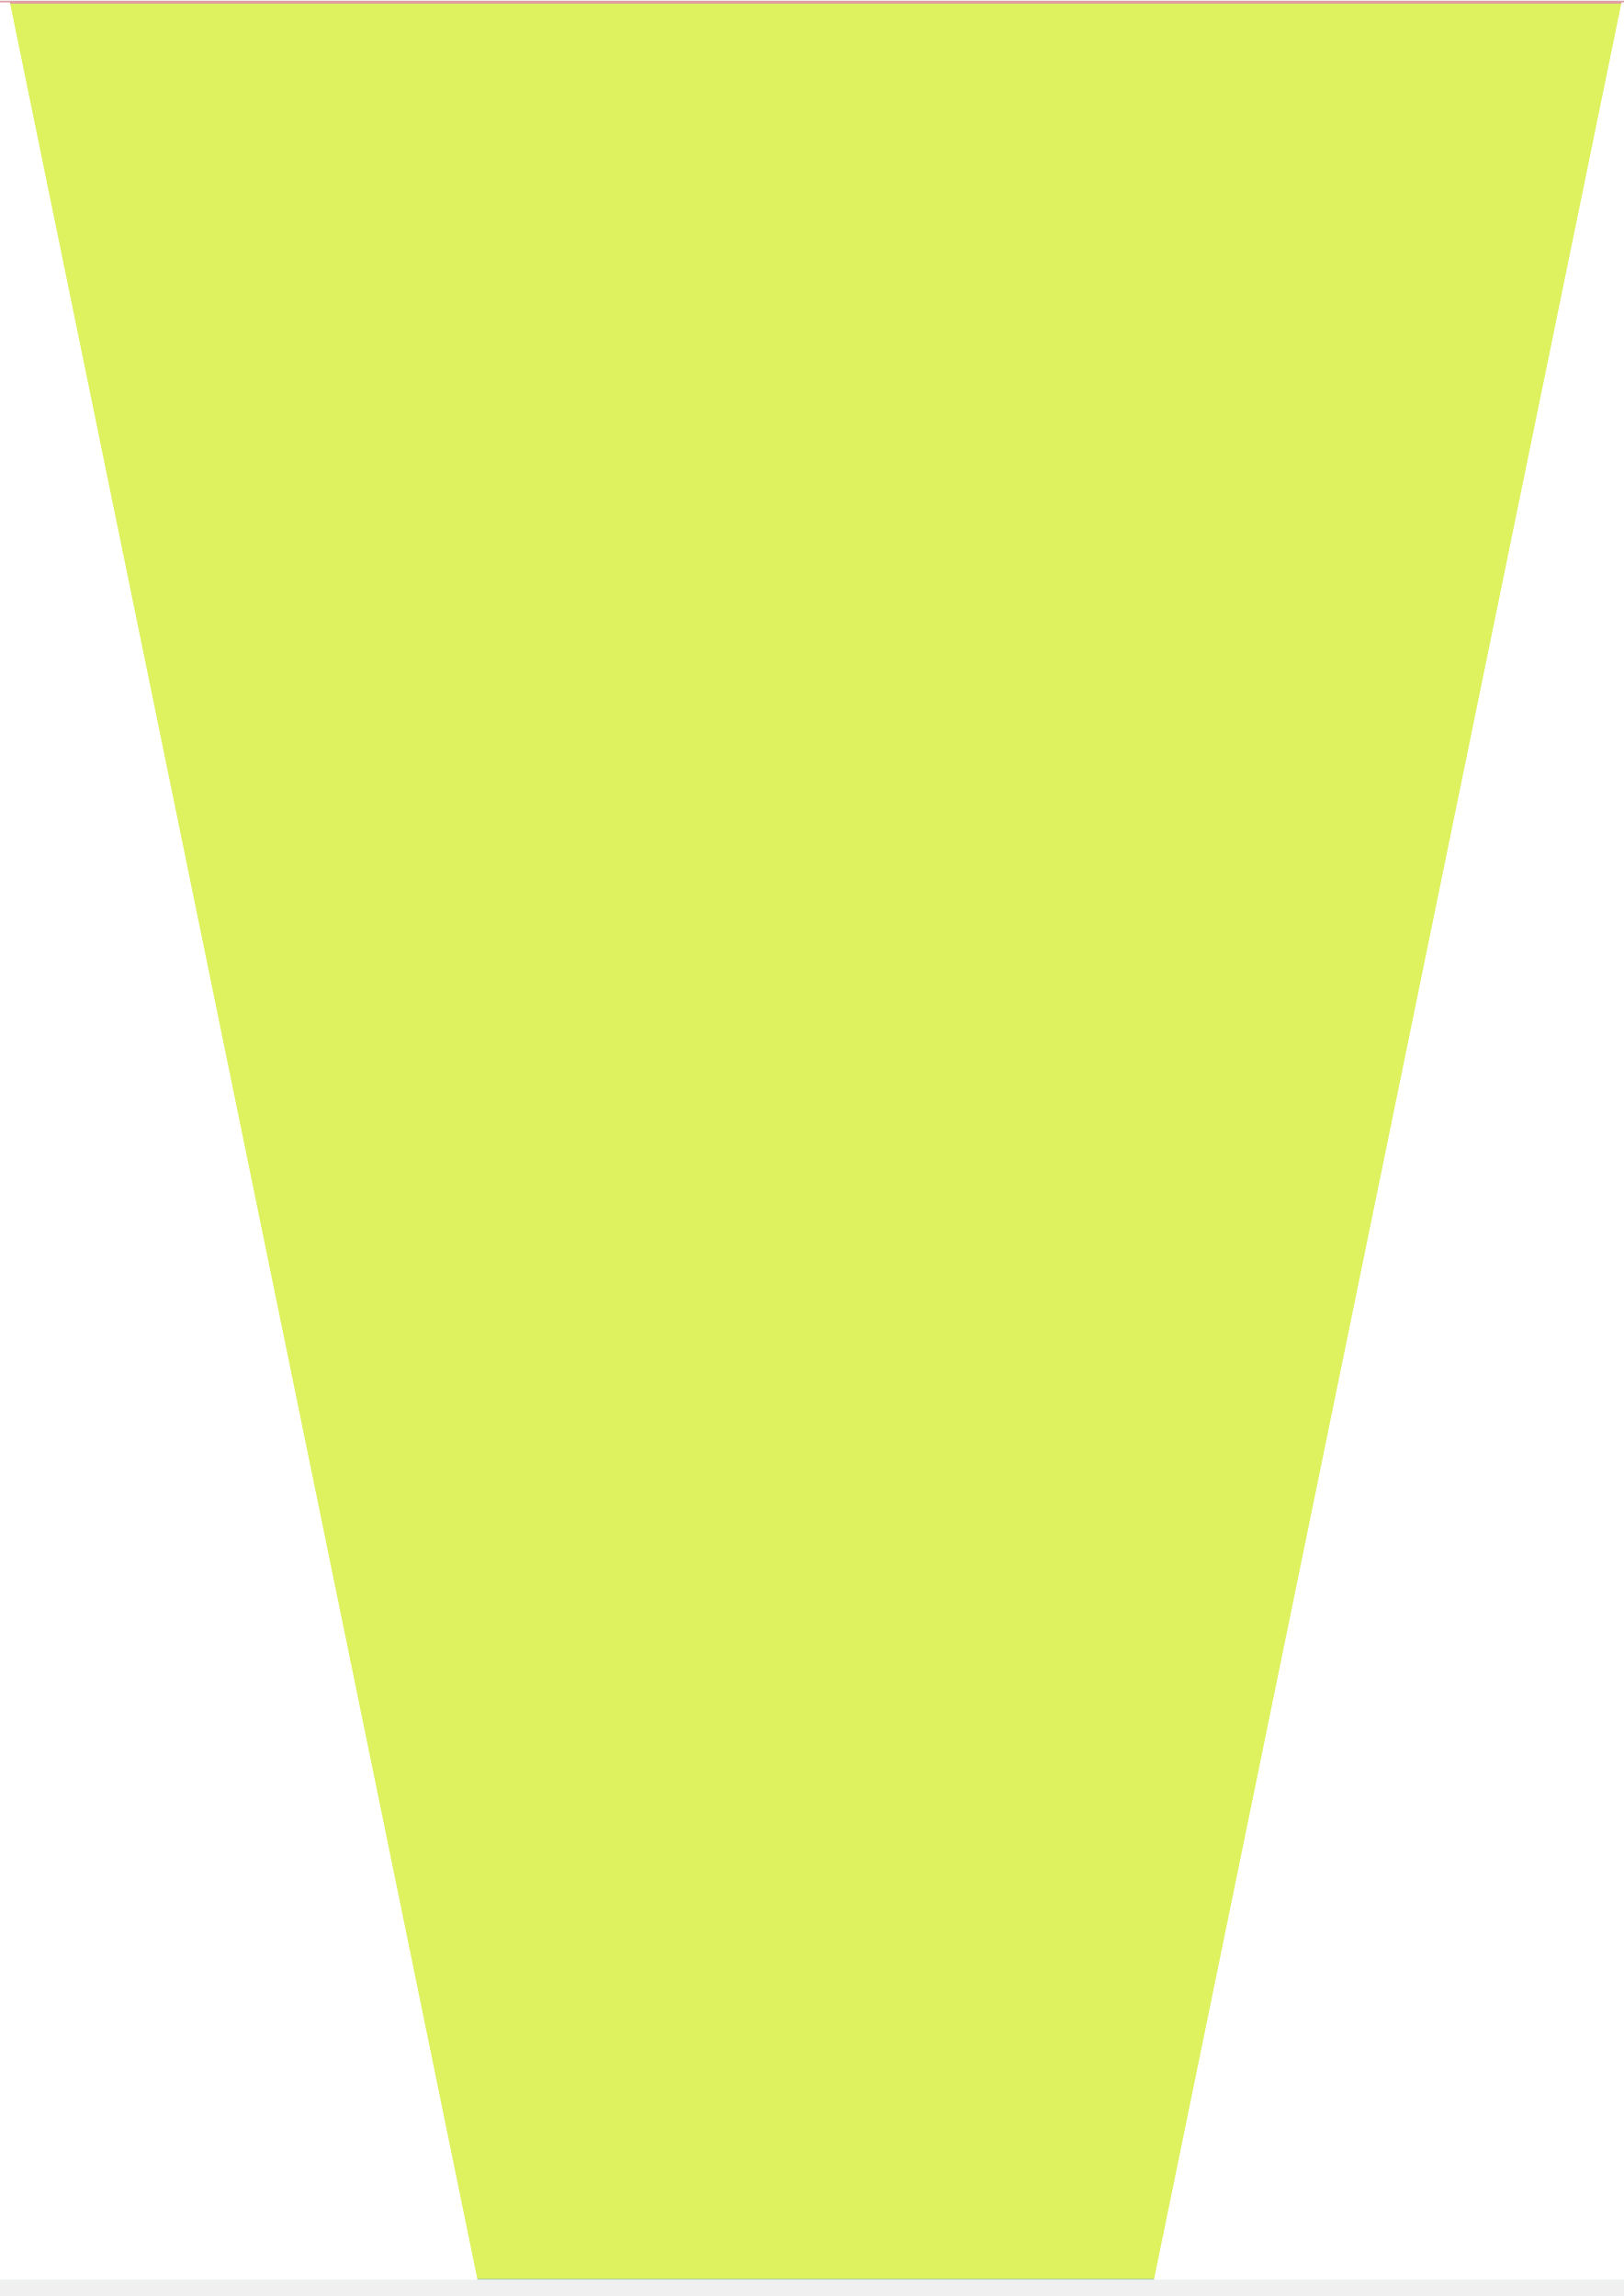
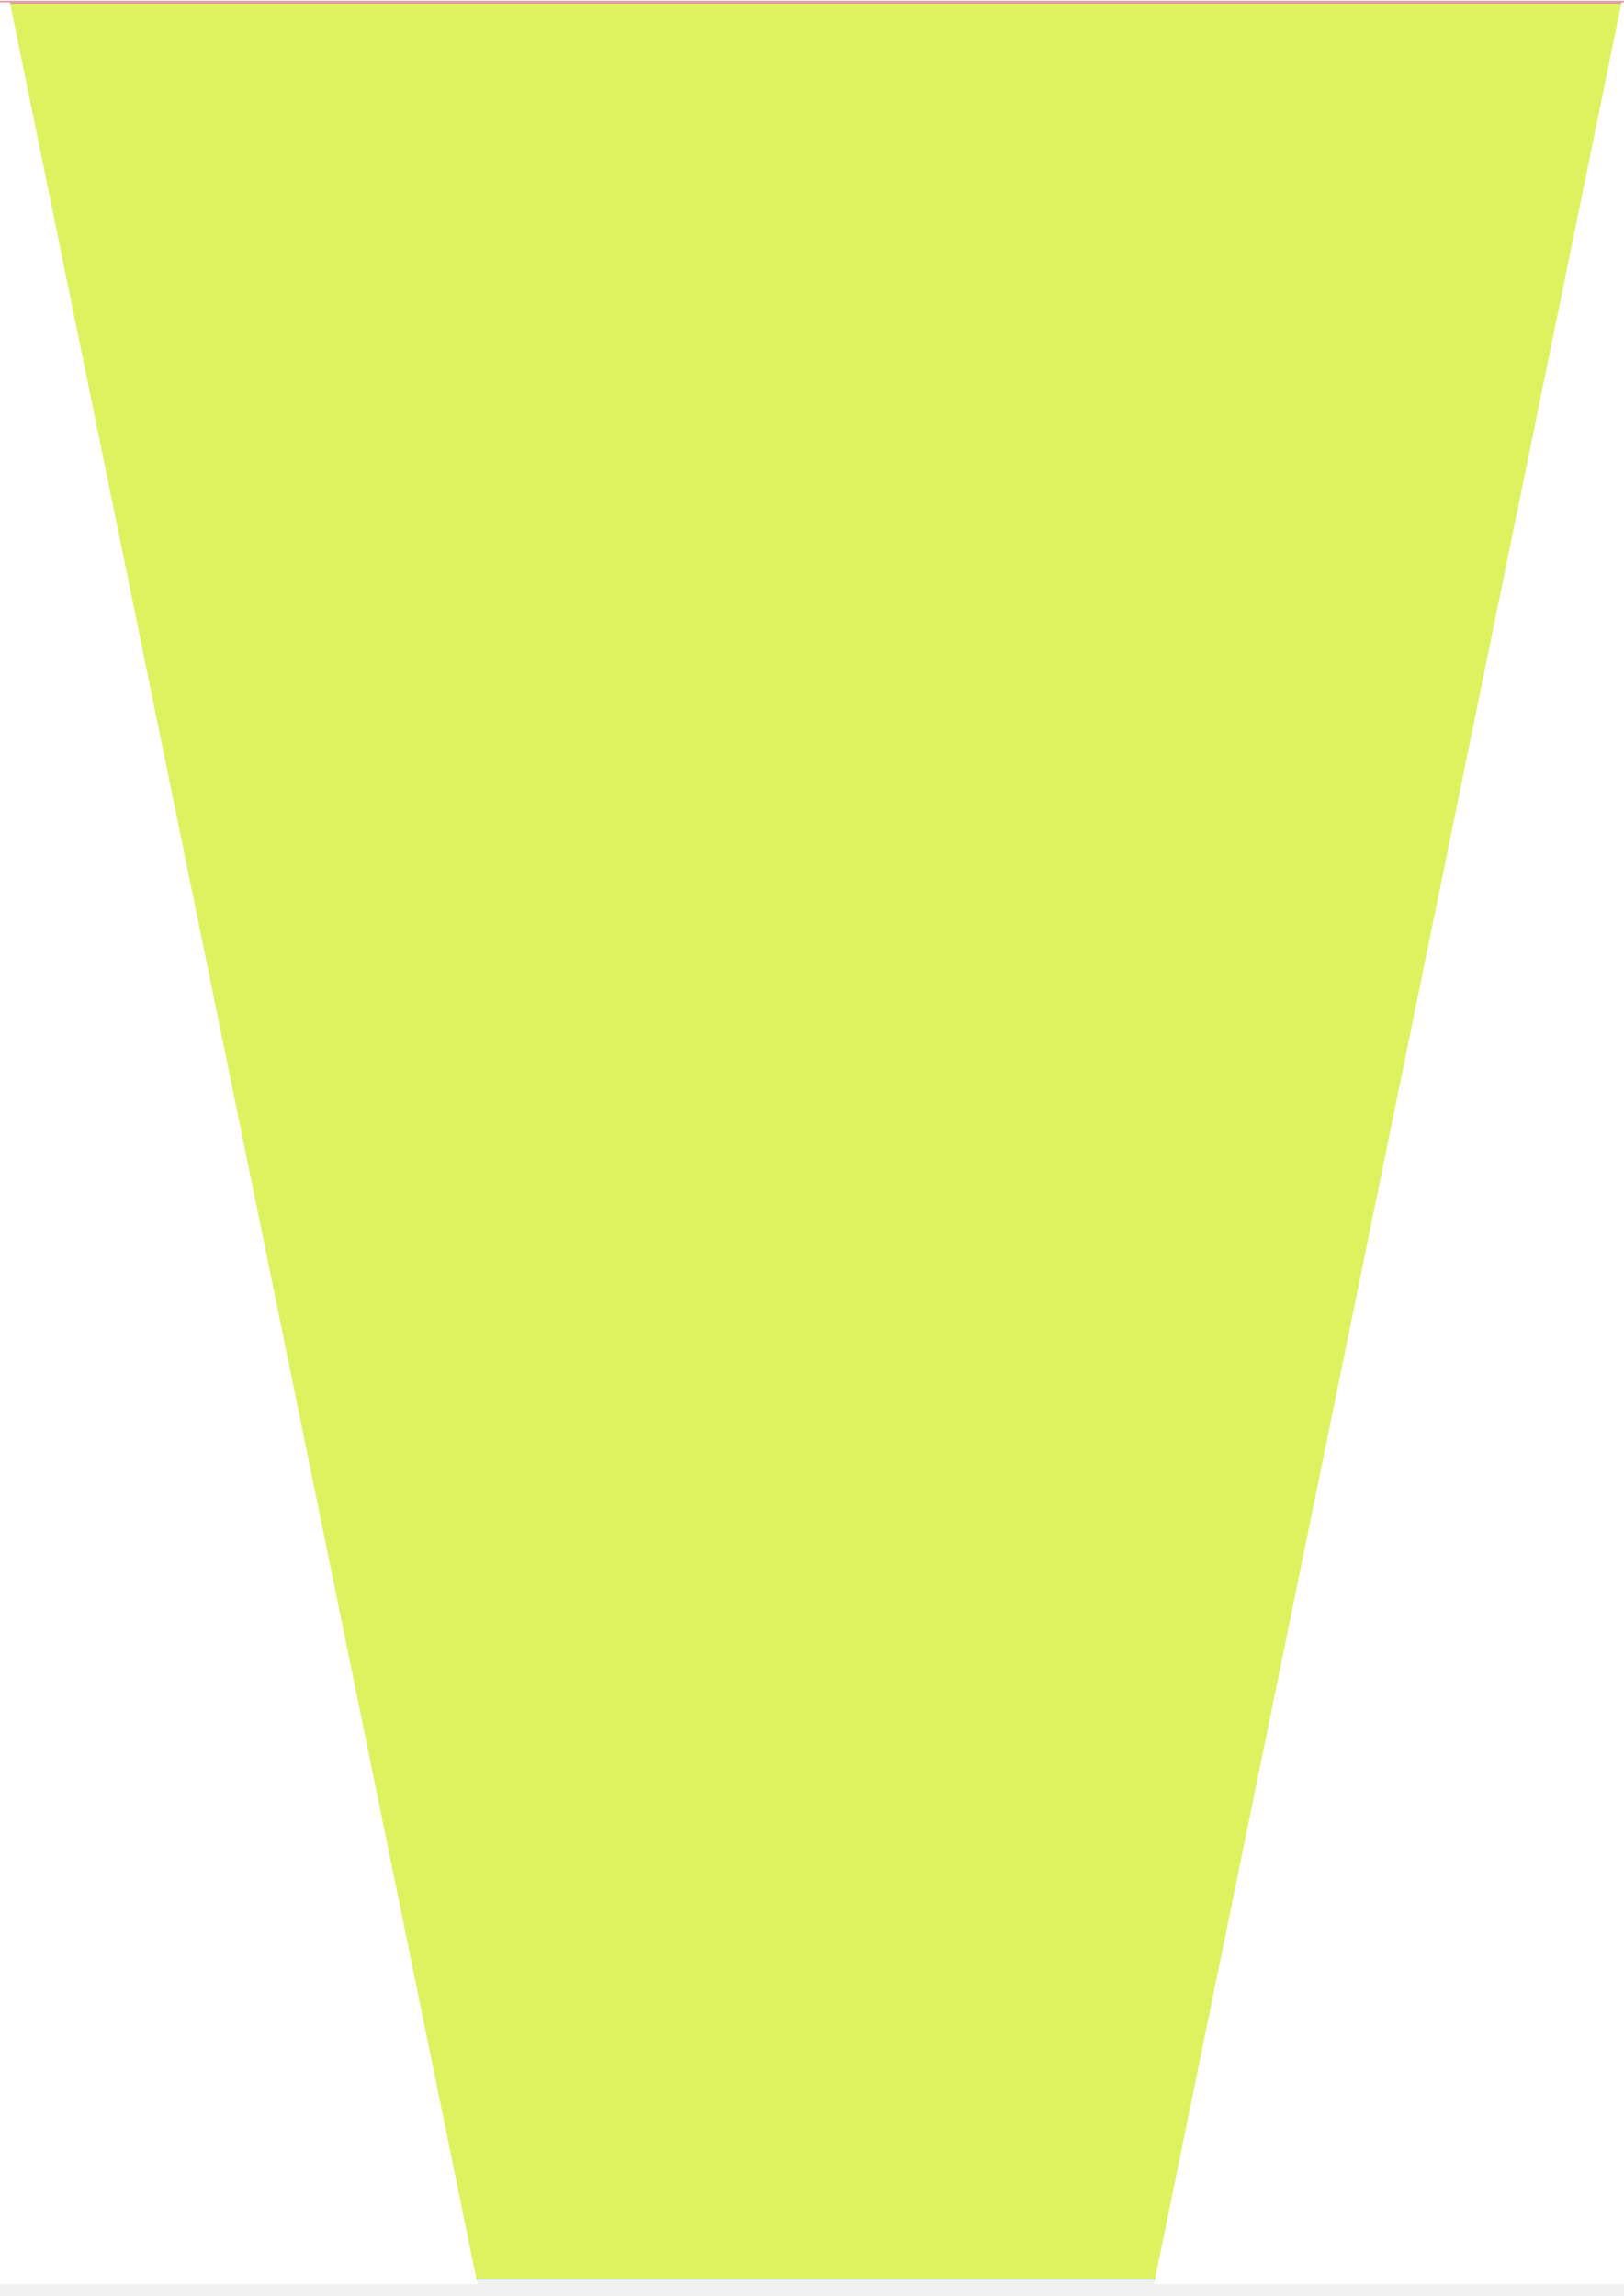
<svg xmlns="http://www.w3.org/2000/svg" xmlns:ns1="http://www.openswatchbook.org/uri/2009/osb" width="744.094" height="1052.362" id="svg7793" version="1.1" viewBox="0 0 744.094 1052.362">
  <defs id="defs7795">
    <linearGradient id="linearGradient8383" ns1:paint="solid">
      <stop style="stop-color:#3d39eb;stop-opacity:1;" offset="0" id="stop8385" />
    </linearGradient>
  </defs>
  <g id="layer1">
    <rect style="fill:#00a0f0;fill-opacity:1;stroke:none" id="rect9833" width="867.871" height="1042.857" x="-60.364" y="1.791" />
    <rect style="fill:#a9edc9;fill-opacity:1;stroke:none" id="rect9833-3" width="867.871" height="1042.857" x="-60.397" y="2.013" />
    <rect style="fill:#e2a0a6;fill-opacity:1;stroke:none" id="rect9833-3-5" width="867.871" height="1042.857" x="-60.695" y="0.395" />
    <rect style="fill:#5d2f6a;fill-opacity:0.705;stroke:none" id="rect9833-3-5-4" width="867.871" height="1042.857" x="-62.507" y="1.648" />
    <rect y="1.648" x="-62.507" height="1042.857" width="867.871" id="rect9916" style="fill:#def15f;fill-opacity:1;stroke:none" />
-     <path style="fill:#ffffff;fill-opacity:1;stroke:none" d="m -68.84,1.09 0,1043.868 882.287,0 0,-1043.868 -70.346,0 L 528.82,1044.942 l -310,0 L 4.539,1.09 Z" id="rect9833-8-4" />
+     <path style="fill:#ffffff;fill-opacity:1;stroke:none" d="m -68.84,1.09 0,1045.888 882.287,0 0,-1045.888 -70.346,0 L 528.82,1046.962 l -310,0 L 4.539,1.09 Z" id="rect9833-8-4" />
    <text xml:space="preserve" style="font-size:80px;font-style:normal;font-weight:normal;line-height:125%;letter-spacing:0px;word-spacing:0px;fill:#000000;fill-opacity:1;stroke:none;font-family:sans-serif" x="941.462" y="102.819" id="text9918">
      <tspan id="tspan9920" x="941.462" y="102.819">1. Datos</tspan>
    </text>
    <text id="text9988" y="202.819" x="941.462" style="font-size:80px;font-style:normal;font-weight:normal;line-height:125%;letter-spacing:0px;word-spacing:0px;fill:#000000;fill-opacity:1;stroke:none;font-family:sans-serif" xml:space="preserve">
      <tspan y="202.819" x="941.462" id="tspan10004">2. Buro de Creditos</tspan>
    </text>
    <text xml:space="preserve" style="font-size:80px;font-style:normal;font-weight:normal;line-height:125%;letter-spacing:0px;word-spacing:0px;fill:#000000;fill-opacity:1;stroke:none;font-family:sans-serif" x="941.462" y="302.819" id="text9992">
      <tspan id="tspan9994" x="941.462" y="302.819">3. Opciones de Envío</tspan>
    </text>
    <text id="text9996" y="392.819" x="941.462" style="font-size:80px;font-style:normal;font-weight:normal;line-height:125%;letter-spacing:0px;word-spacing:0px;fill:#000000;fill-opacity:1;stroke:none;font-family:sans-serif" xml:space="preserve">
      <tspan y="392.819" x="941.462" id="tspan9998">4. Contrato</tspan>
    </text>
    <text xml:space="preserve" style="font-size:80px;font-style:normal;font-weight:normal;line-height:125%;letter-spacing:0px;word-spacing:0px;fill:#000000;fill-opacity:1;stroke:none;font-family:sans-serif" x="941.462" y="488.819" id="text10000">
      <tspan id="tspan10002" x="941.462" y="488.819">5. Compras Exitosas</tspan>
    </text>
    <rect style="fill:#def15f;fill-opacity:1;stroke:none" id="rect10008" width="86.873" height="44.447" x="832.366" y="52.189" />
    <rect y="152.189" x="832.366" height="44.447" width="86.873" id="rect10025" style="fill:#83507c;fill-opacity:1;stroke:none" />
    <rect style="fill:#e2a0a6;fill-opacity:1;stroke:none" id="rect10027" width="86.873" height="44.447" x="832.366" y="252.189" />
    <rect y="344.189" x="832.366" height="44.447" width="86.873" id="rect10029" style="fill:#a9edc9;fill-opacity:1;stroke:none" />
    <rect style="fill:#00a0f0;fill-opacity:1;stroke:none" id="rect10031" width="86.873" height="44.447" x="832.366" y="434.189" />
    <text id="text10033" y="102.819" x="2170.947" style="font-size:80px;font-style:normal;font-weight:normal;text-align:end;line-height:125%;letter-spacing:0px;word-spacing:0px;text-anchor:end;fill:#000000;fill-opacity:1;stroke:none;font-family:sans-serif" xml:space="preserve">
      <tspan y="102.819" x="2170.947" id="tspan10035">1</tspan>
    </text>
    <text xml:space="preserve" style="font-size:80px;font-style:normal;font-weight:normal;text-align:end;line-height:125%;letter-spacing:0px;word-spacing:0px;text-anchor:end;fill:#000000;fill-opacity:1;stroke:none;font-family:sans-serif" x="2178.837" y="202.819" id="text10037">
      <tspan id="tspan10039" x="2178.837" y="202.819">2</tspan>
    </text>
    <text id="text10041" y="302.819" x="2177.783" style="font-size:80px;font-style:normal;font-weight:normal;text-align:end;line-height:125%;letter-spacing:0px;word-spacing:0px;text-anchor:end;fill:#000000;fill-opacity:1;stroke:none;font-family:sans-serif" xml:space="preserve">
      <tspan y="302.819" x="2177.783" id="tspan10043">3</tspan>
    </text>
    <text xml:space="preserve" style="font-size:80px;font-style:normal;font-weight:normal;text-align:end;line-height:125%;letter-spacing:0px;word-spacing:0px;text-anchor:end;fill:#000000;fill-opacity:1;stroke:none;font-family:sans-serif" x="2183.447" y="392.819" id="text10045">
      <tspan id="tspan10047" x="2183.447" y="392.819">4</tspan>
    </text>
    <text id="text10049" y="488.819" x="2177.353" style="font-size:80px;font-style:normal;font-weight:normal;text-align:end;line-height:125%;letter-spacing:0px;word-spacing:0px;text-anchor:end;fill:#000000;fill-opacity:1;stroke:none;font-family:sans-serif" xml:space="preserve">
      <tspan y="488.819" x="2177.353" id="tspan10051">5</tspan>
    </text>
  </g>
</svg>
